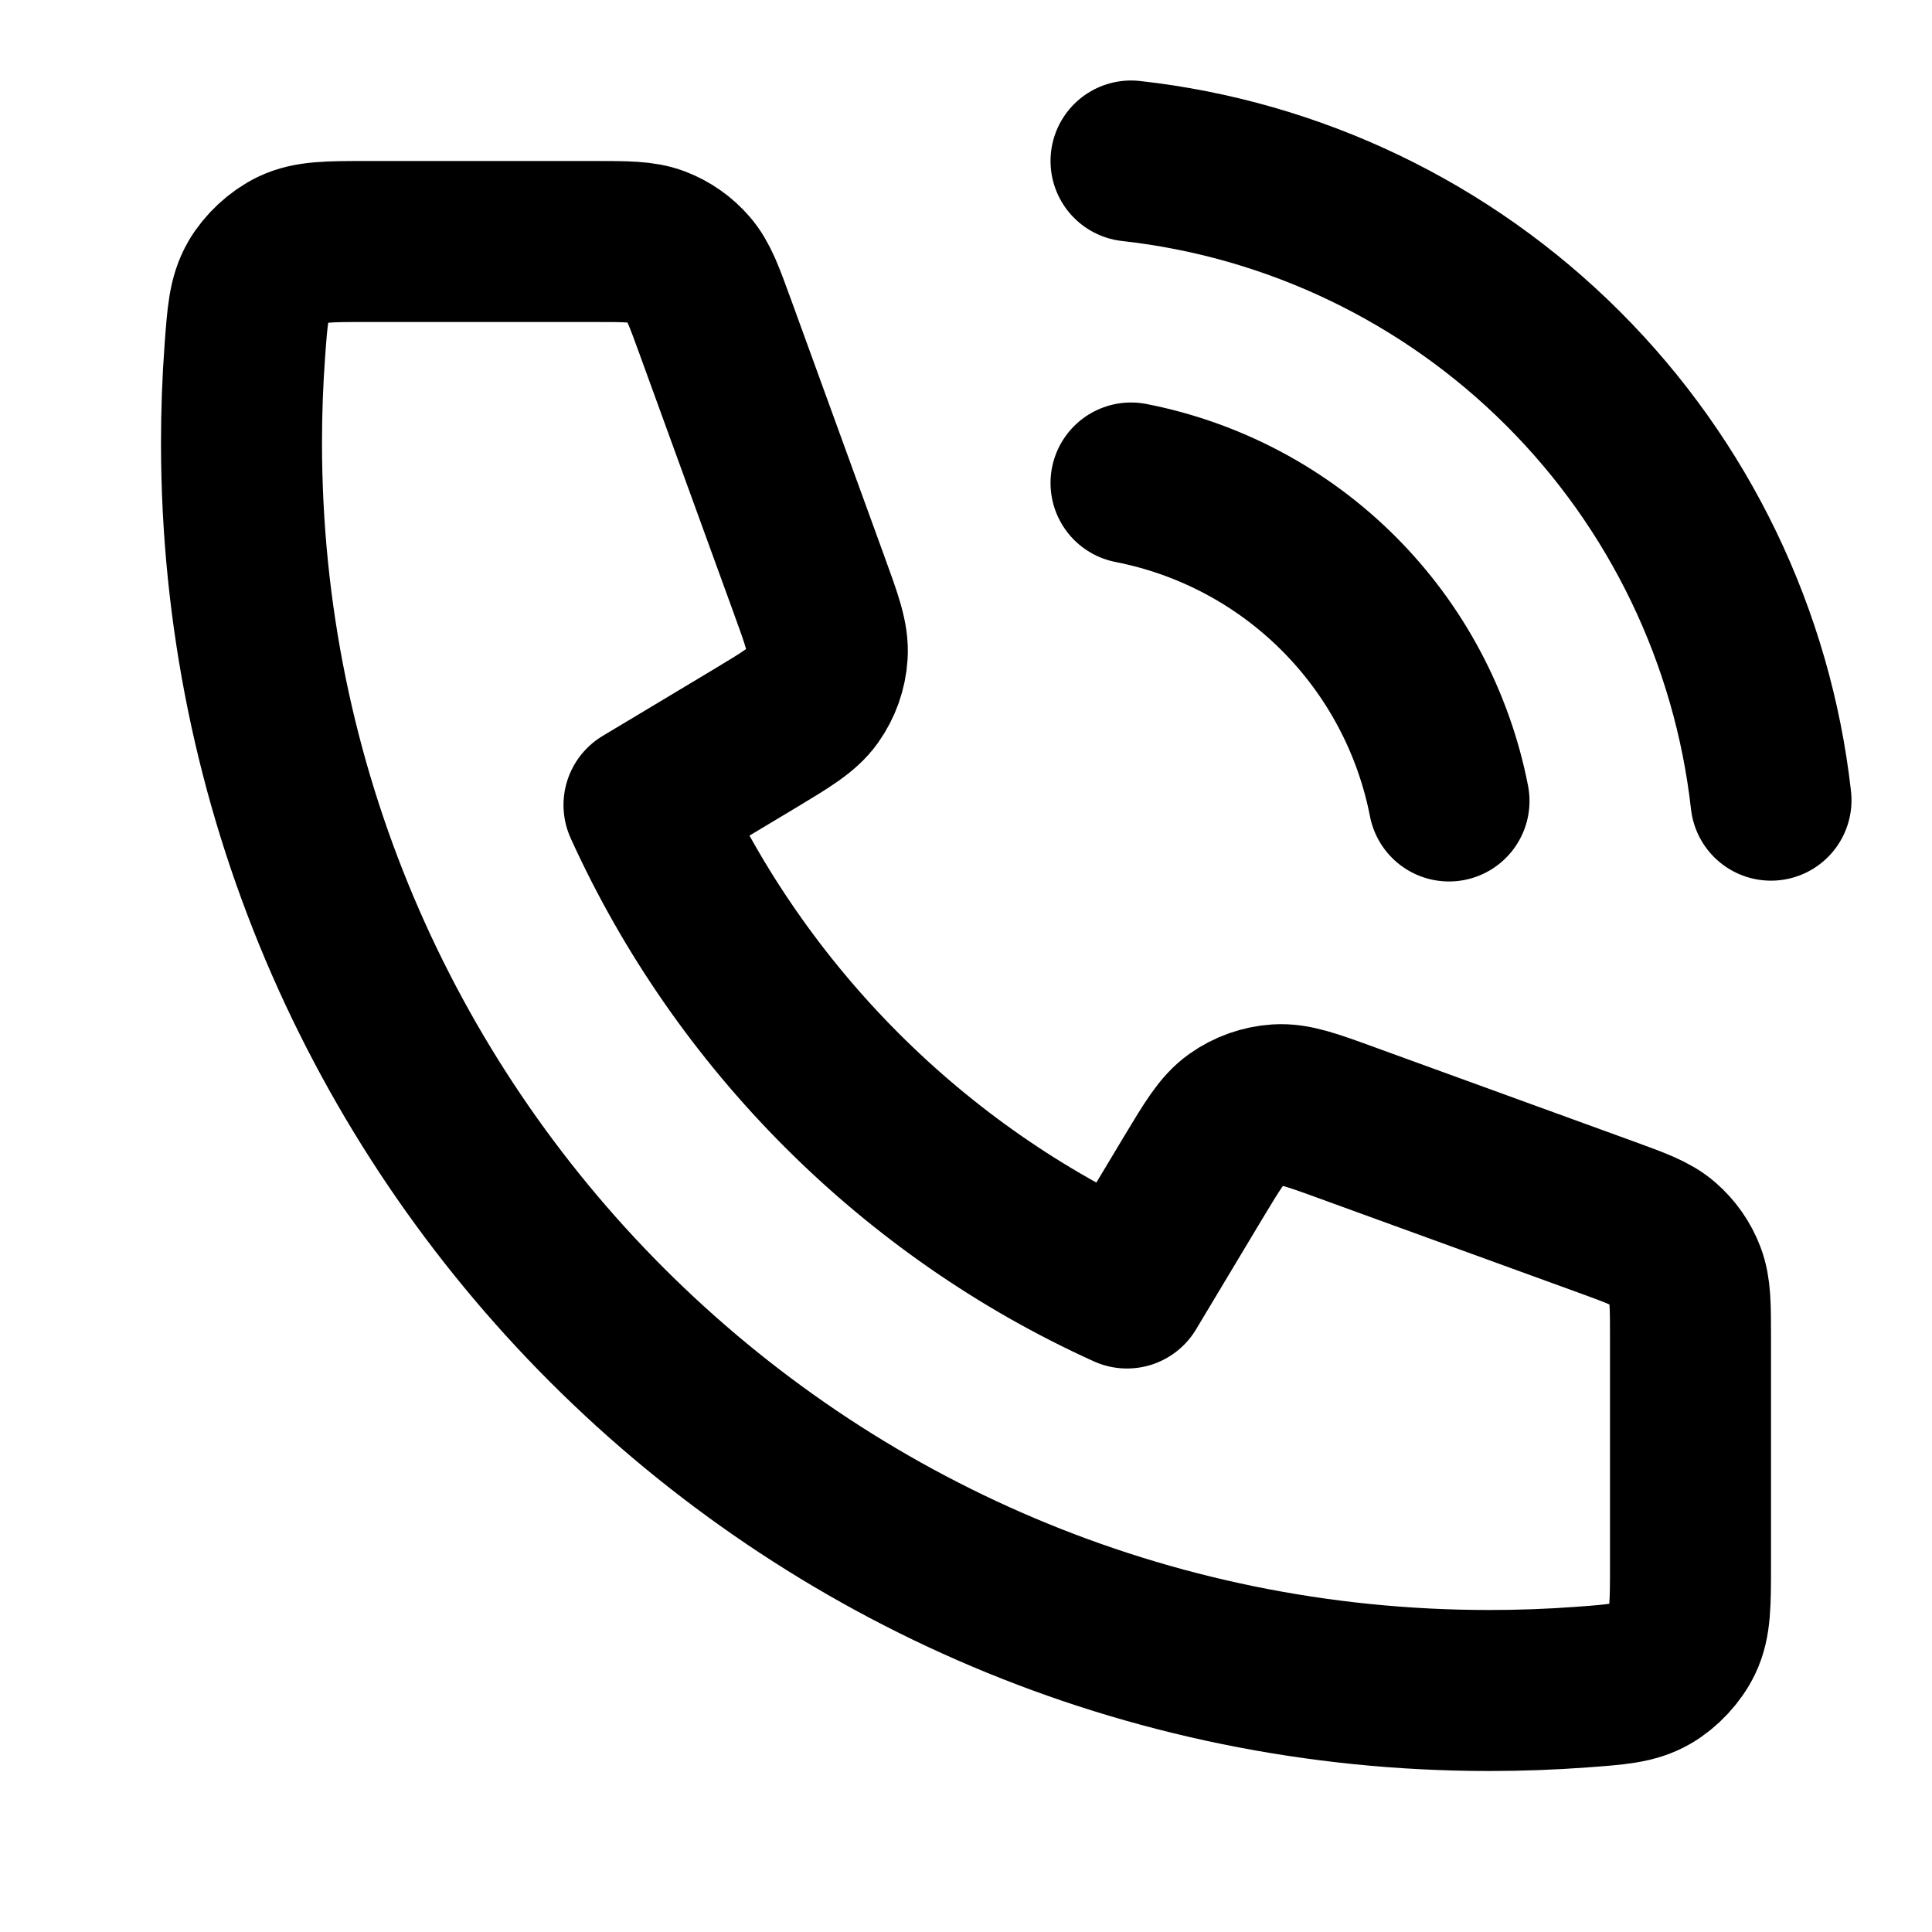
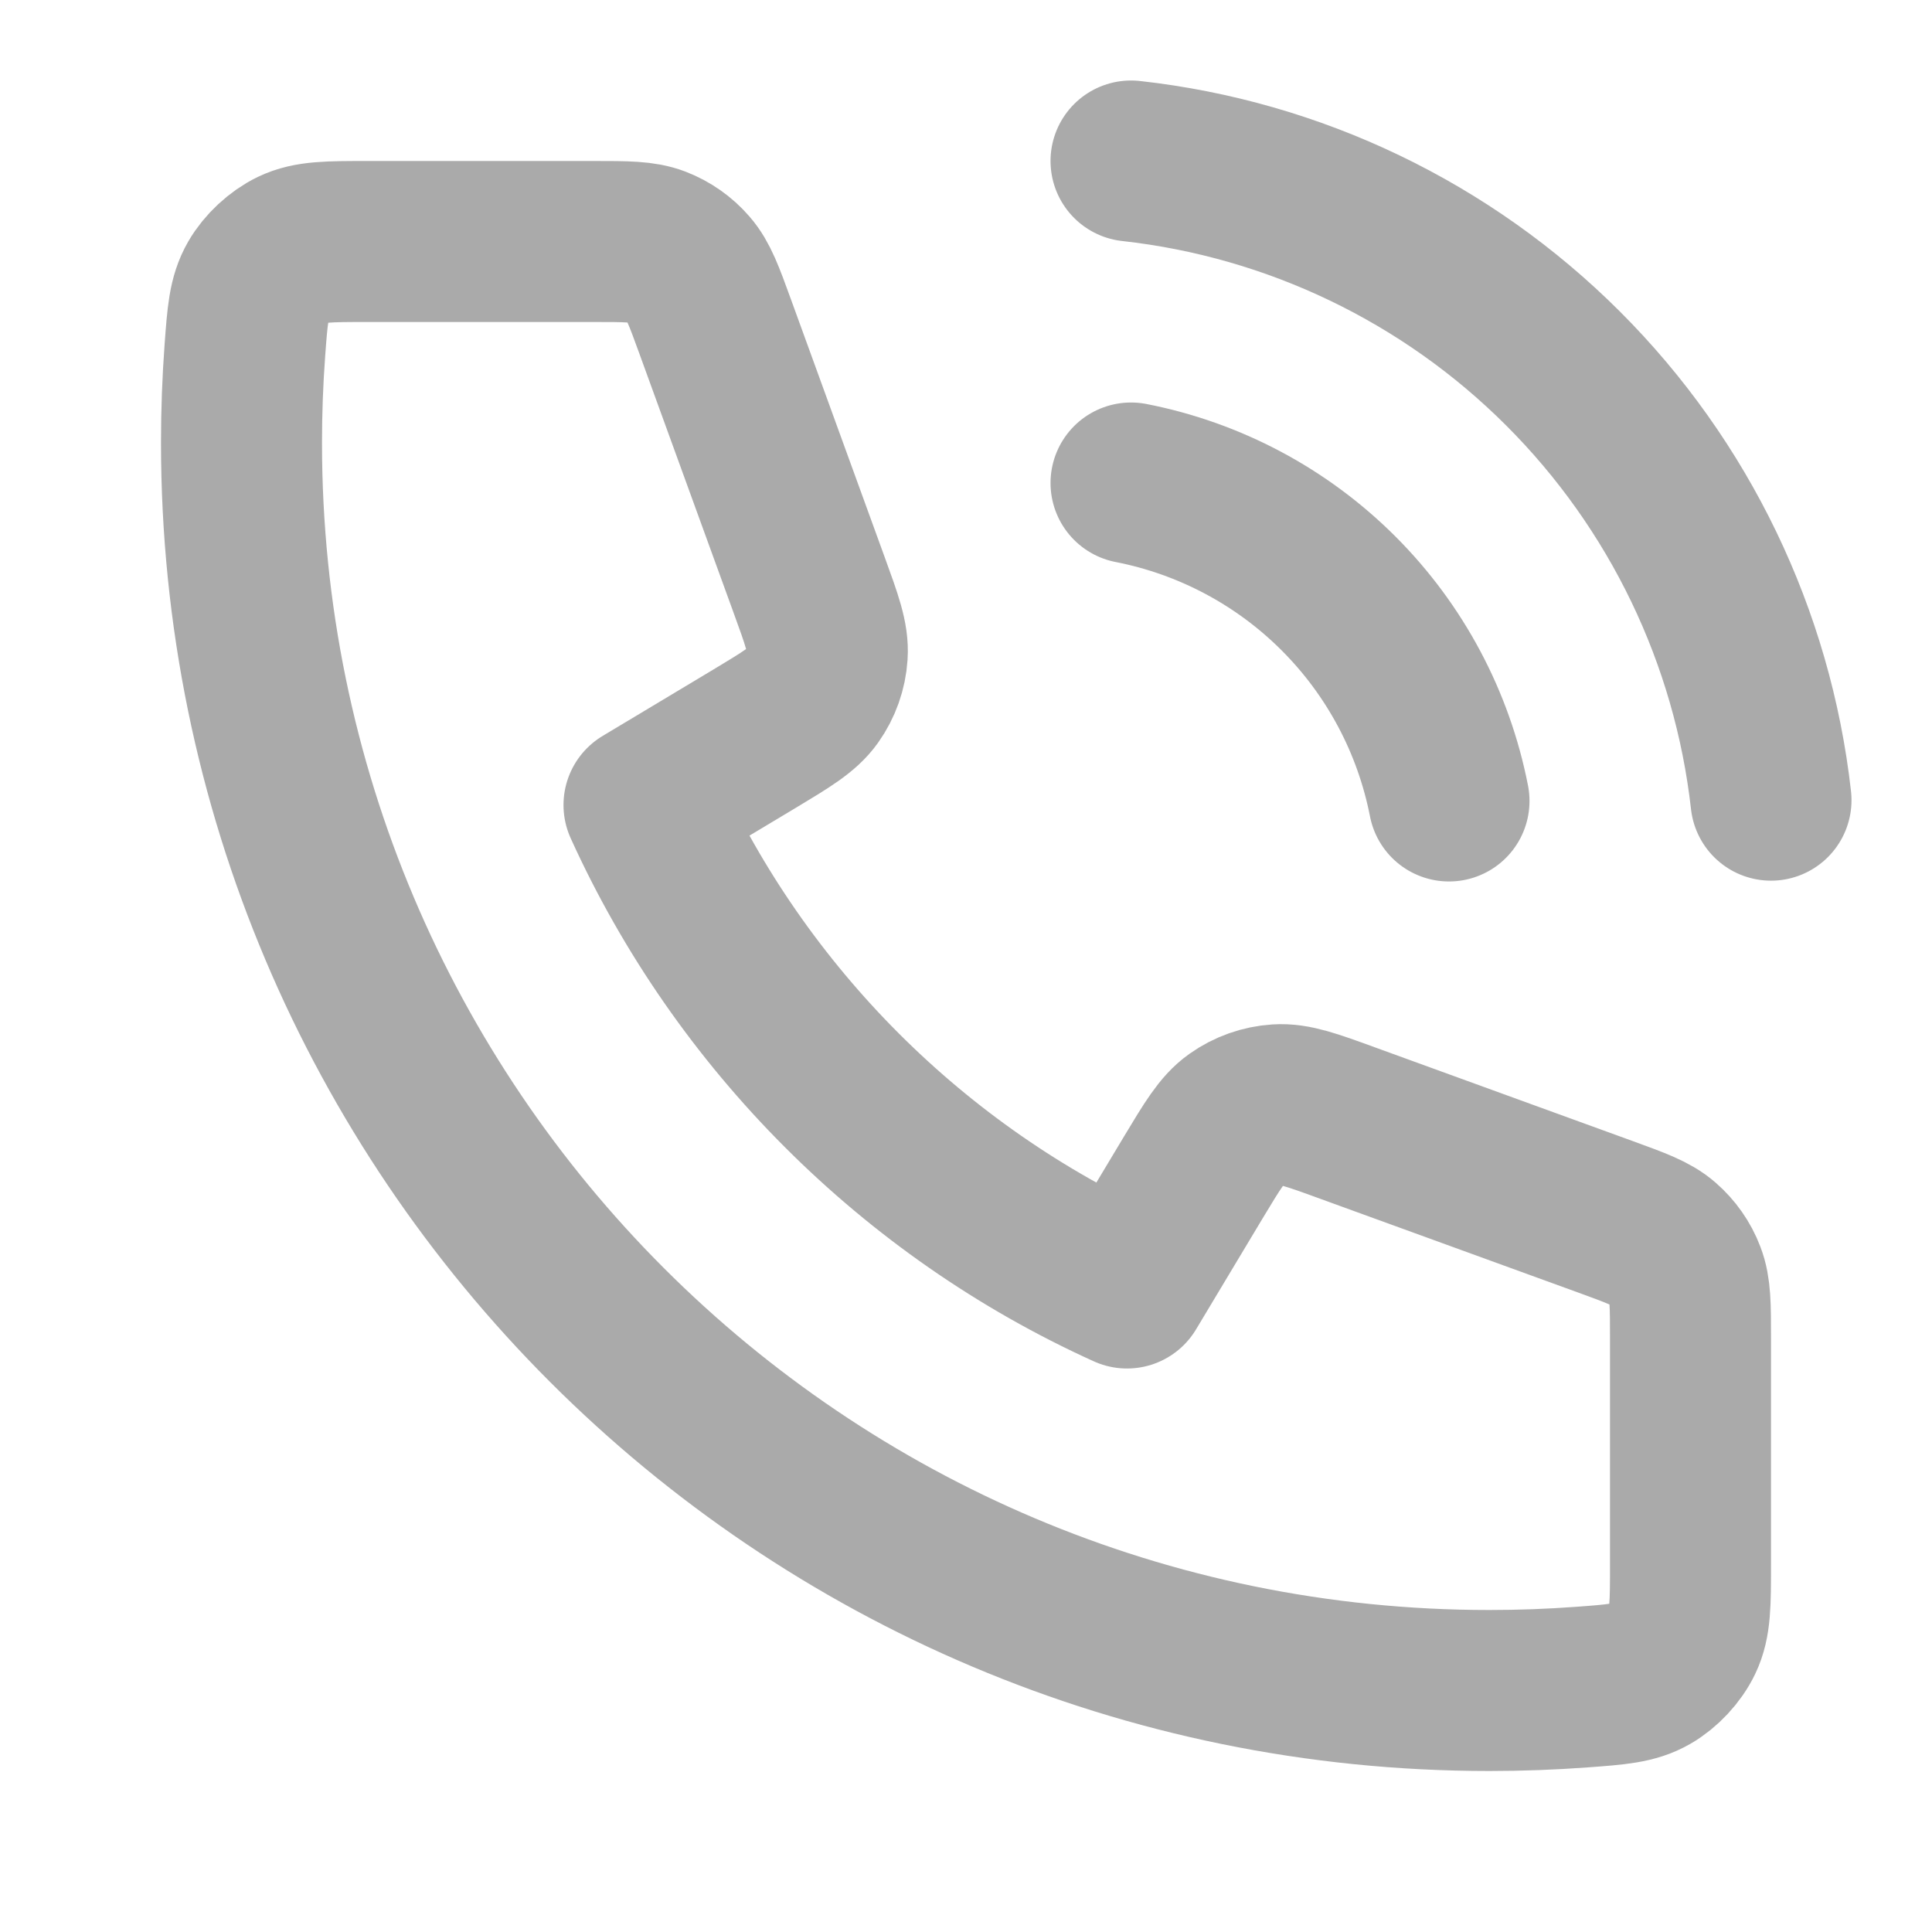
- <svg xmlns="http://www.w3.org/2000/svg" width="800px" height="800px" viewBox="0 0 24 24" fill="none">
-   <path d="M14.05 6C15.027 6.191 15.924 6.668 16.628 7.372C17.332 8.076 17.809 8.973 18 9.95M14.05 2C16.079 2.225 17.972 3.134 19.416 4.577C20.861 6.02 21.772 7.911 22 9.94M18.5 21C9.94 21 3 14.06 3 5.5C3 5.114 3.014 4.731 3.042 4.352C3.074 3.917 3.09 3.699 3.204 3.501C3.298 3.337 3.466 3.181 3.636 3.099C3.842 3 4.082 3 4.562 3H7.379C7.783 3 7.985 3 8.158 3.066C8.311 3.125 8.447 3.22 8.554 3.344C8.676 3.484 8.745 3.674 8.883 4.053L10.049 7.26C10.21 7.702 10.29 7.922 10.276 8.132C10.264 8.316 10.201 8.494 10.094 8.645C9.973 8.816 9.771 8.937 9.369 9.179L8 10C9.202 12.649 11.35 14.8 14 16L14.821 14.631C15.063 14.229 15.184 14.027 15.355 13.906C15.506 13.799 15.684 13.736 15.868 13.724C16.078 13.71 16.299 13.79 16.74 13.951L19.947 15.117C20.326 15.255 20.516 15.324 20.656 15.446C20.779 15.553 20.875 15.689 20.933 15.842C21 16.015 21 16.217 21 16.621V19.438C21 19.918 21 20.158 20.901 20.364C20.819 20.535 20.663 20.702 20.499 20.796C20.301 20.91 20.083 20.926 19.648 20.958C19.269 20.986 18.886 21 18.5 21Z" stroke="#000000" stroke-width="2" stroke-linecap="round" stroke-linejoin="round" />
+ <svg xmlns="http://www.w3.org/2000/svg" width="24px" height="24px" viewBox="0 0 24 24" fill="none">
+   <path d="M14.05 6C15.027 6.191 15.924 6.668 16.628 7.372C17.332 8.076 17.809 8.973 18 9.95M14.05 2C16.079 2.225 17.972 3.134 19.416 4.577C20.861 6.02 21.772 7.911 22 9.94M18.5 21C9.94 21 3 14.06 3 5.5C3 5.114 3.014 4.731 3.042 4.352C3.074 3.917 3.09 3.699 3.204 3.501C3.298 3.337 3.466 3.181 3.636 3.099C3.842 3 4.082 3 4.562 3H7.379C7.783 3 7.985 3 8.158 3.066C8.311 3.125 8.447 3.22 8.554 3.344C8.676 3.484 8.745 3.674 8.883 4.053L10.049 7.26C10.21 7.702 10.29 7.922 10.276 8.132C10.264 8.316 10.201 8.494 10.094 8.645C9.973 8.816 9.771 8.937 9.369 9.179L8 10C9.202 12.649 11.35 14.8 14 16L14.821 14.631C15.063 14.229 15.184 14.027 15.355 13.906C15.506 13.799 15.684 13.736 15.868 13.724C16.078 13.71 16.299 13.79 16.74 13.951L19.947 15.117C20.326 15.255 20.516 15.324 20.656 15.446C20.779 15.553 20.875 15.689 20.933 15.842C21 16.015 21 16.217 21 16.621V19.438C21 19.918 21 20.158 20.901 20.364C20.819 20.535 20.663 20.702 20.499 20.796C20.301 20.91 20.083 20.926 19.648 20.958C19.269 20.986 18.886 21 18.5 21Z" stroke="#aaa" stroke-width="2" stroke-linecap="round" stroke-linejoin="round" />
</svg>
